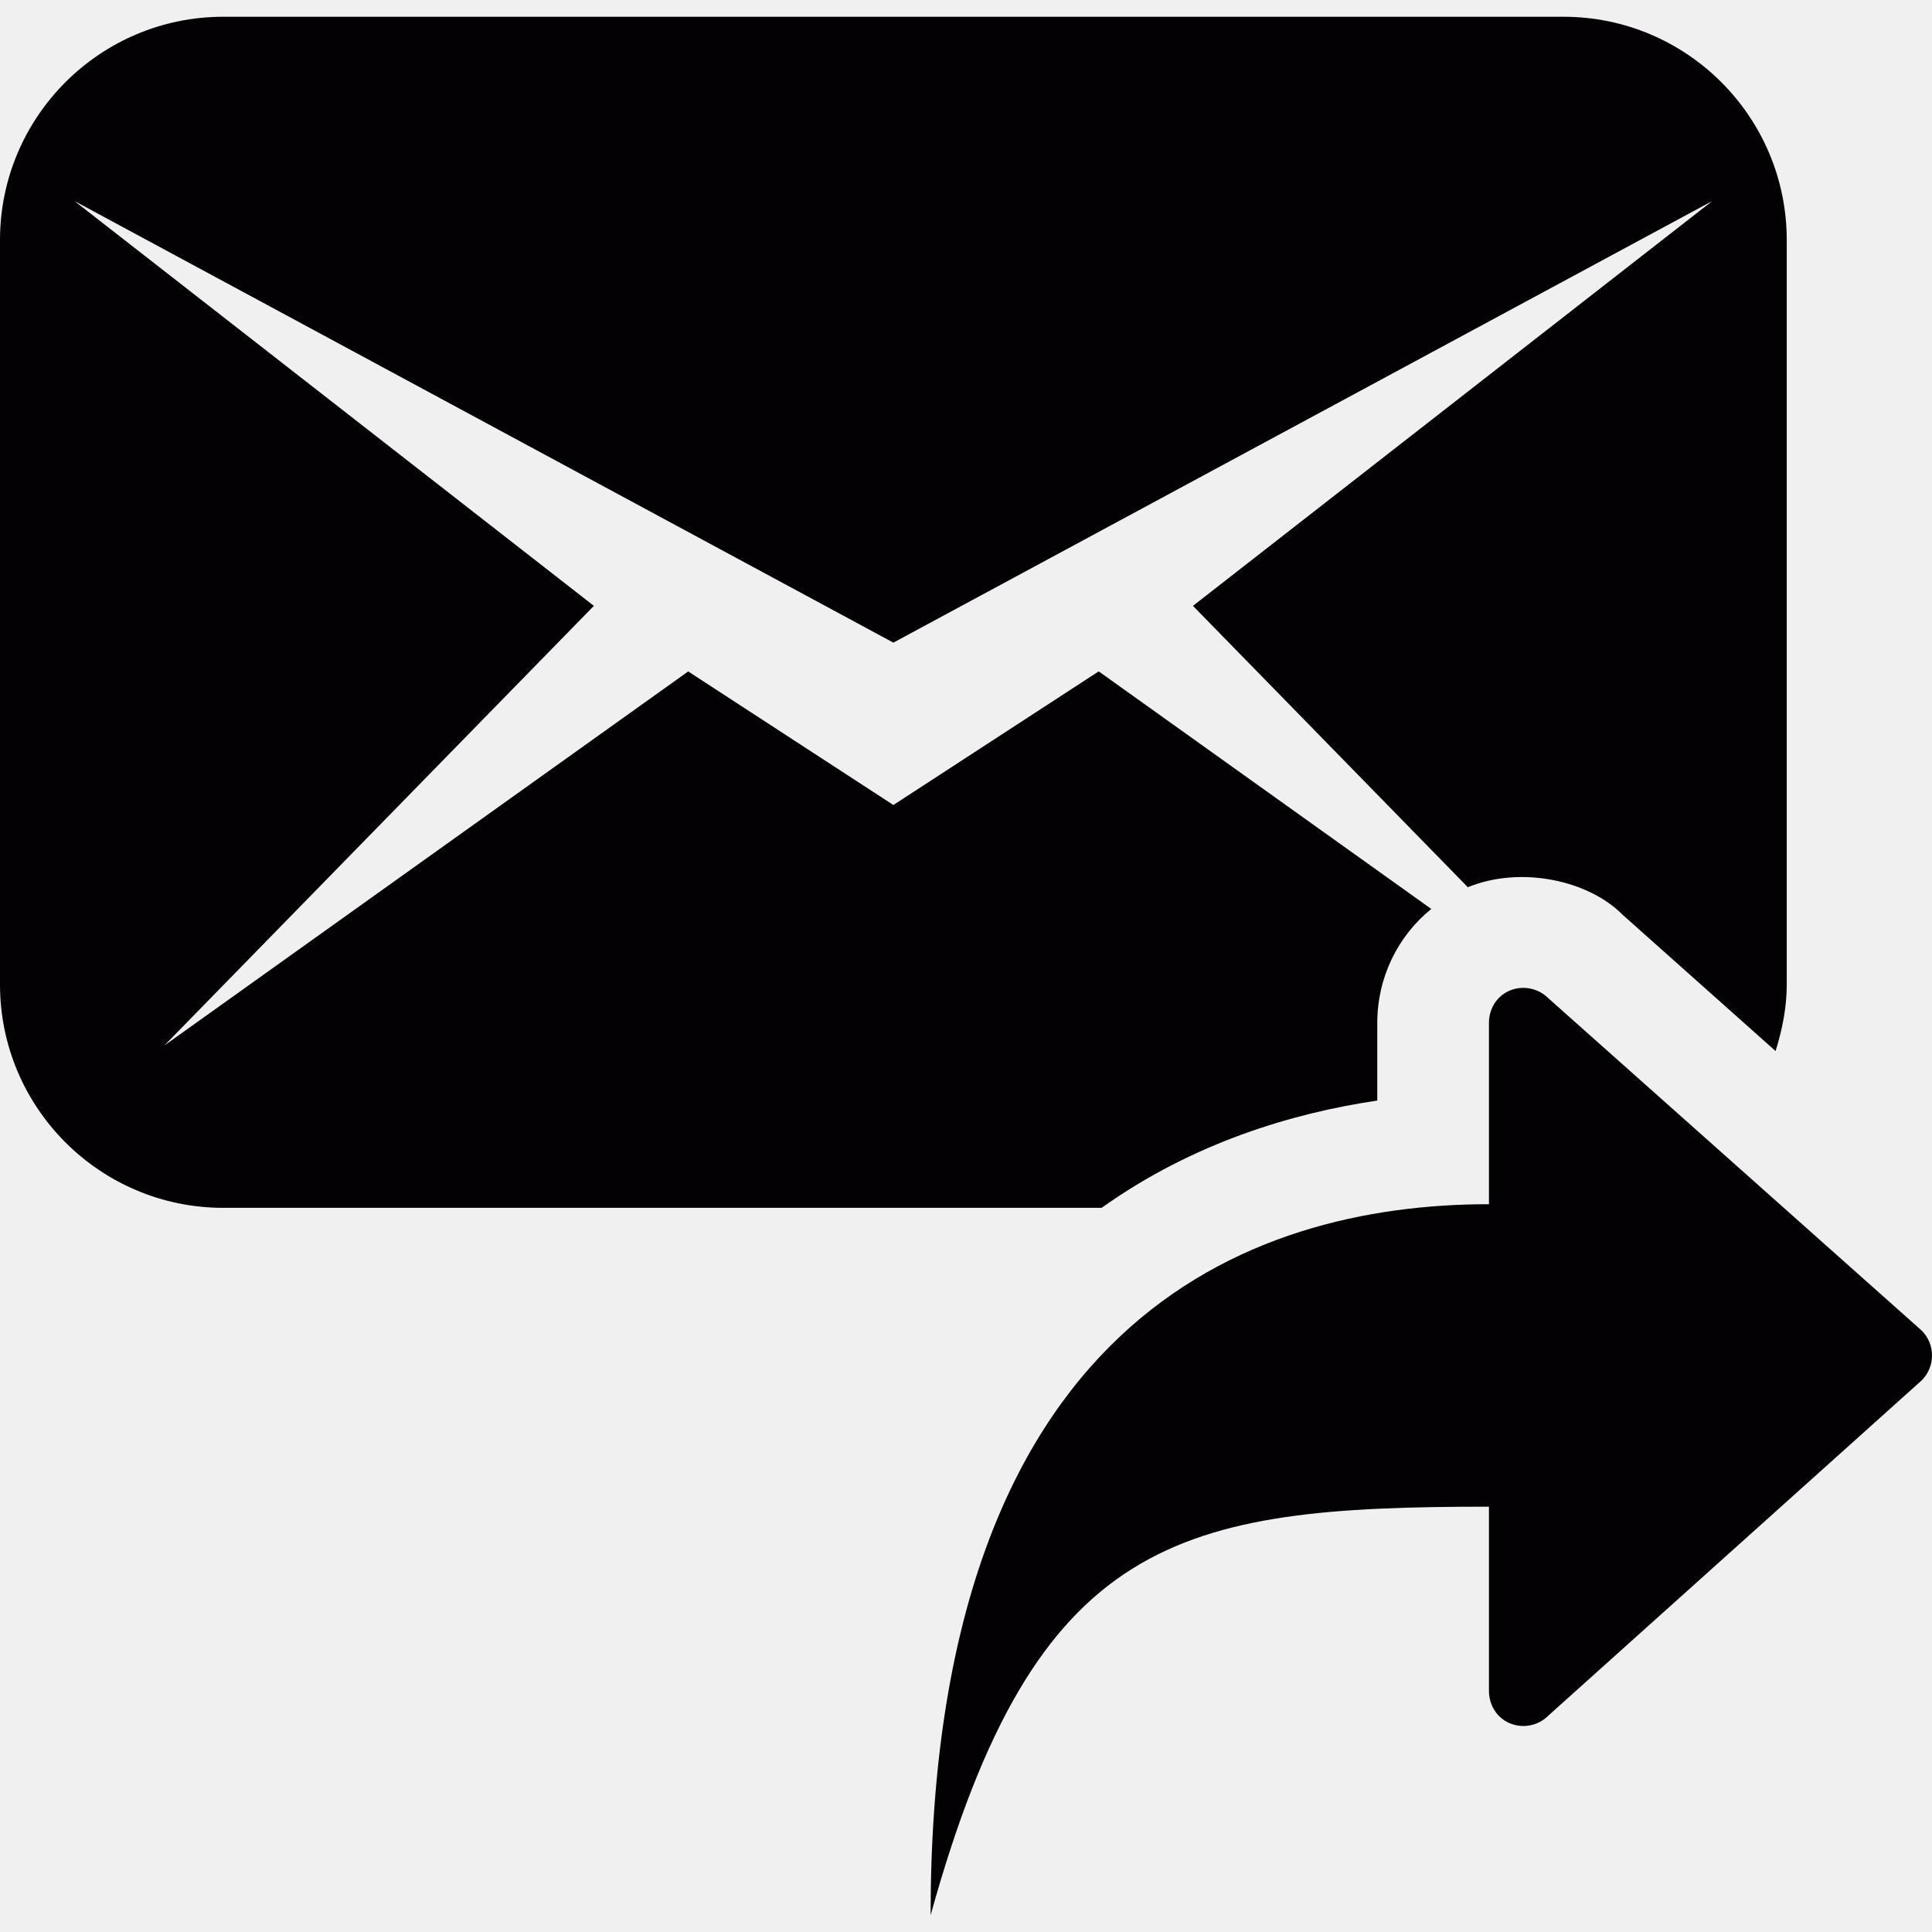
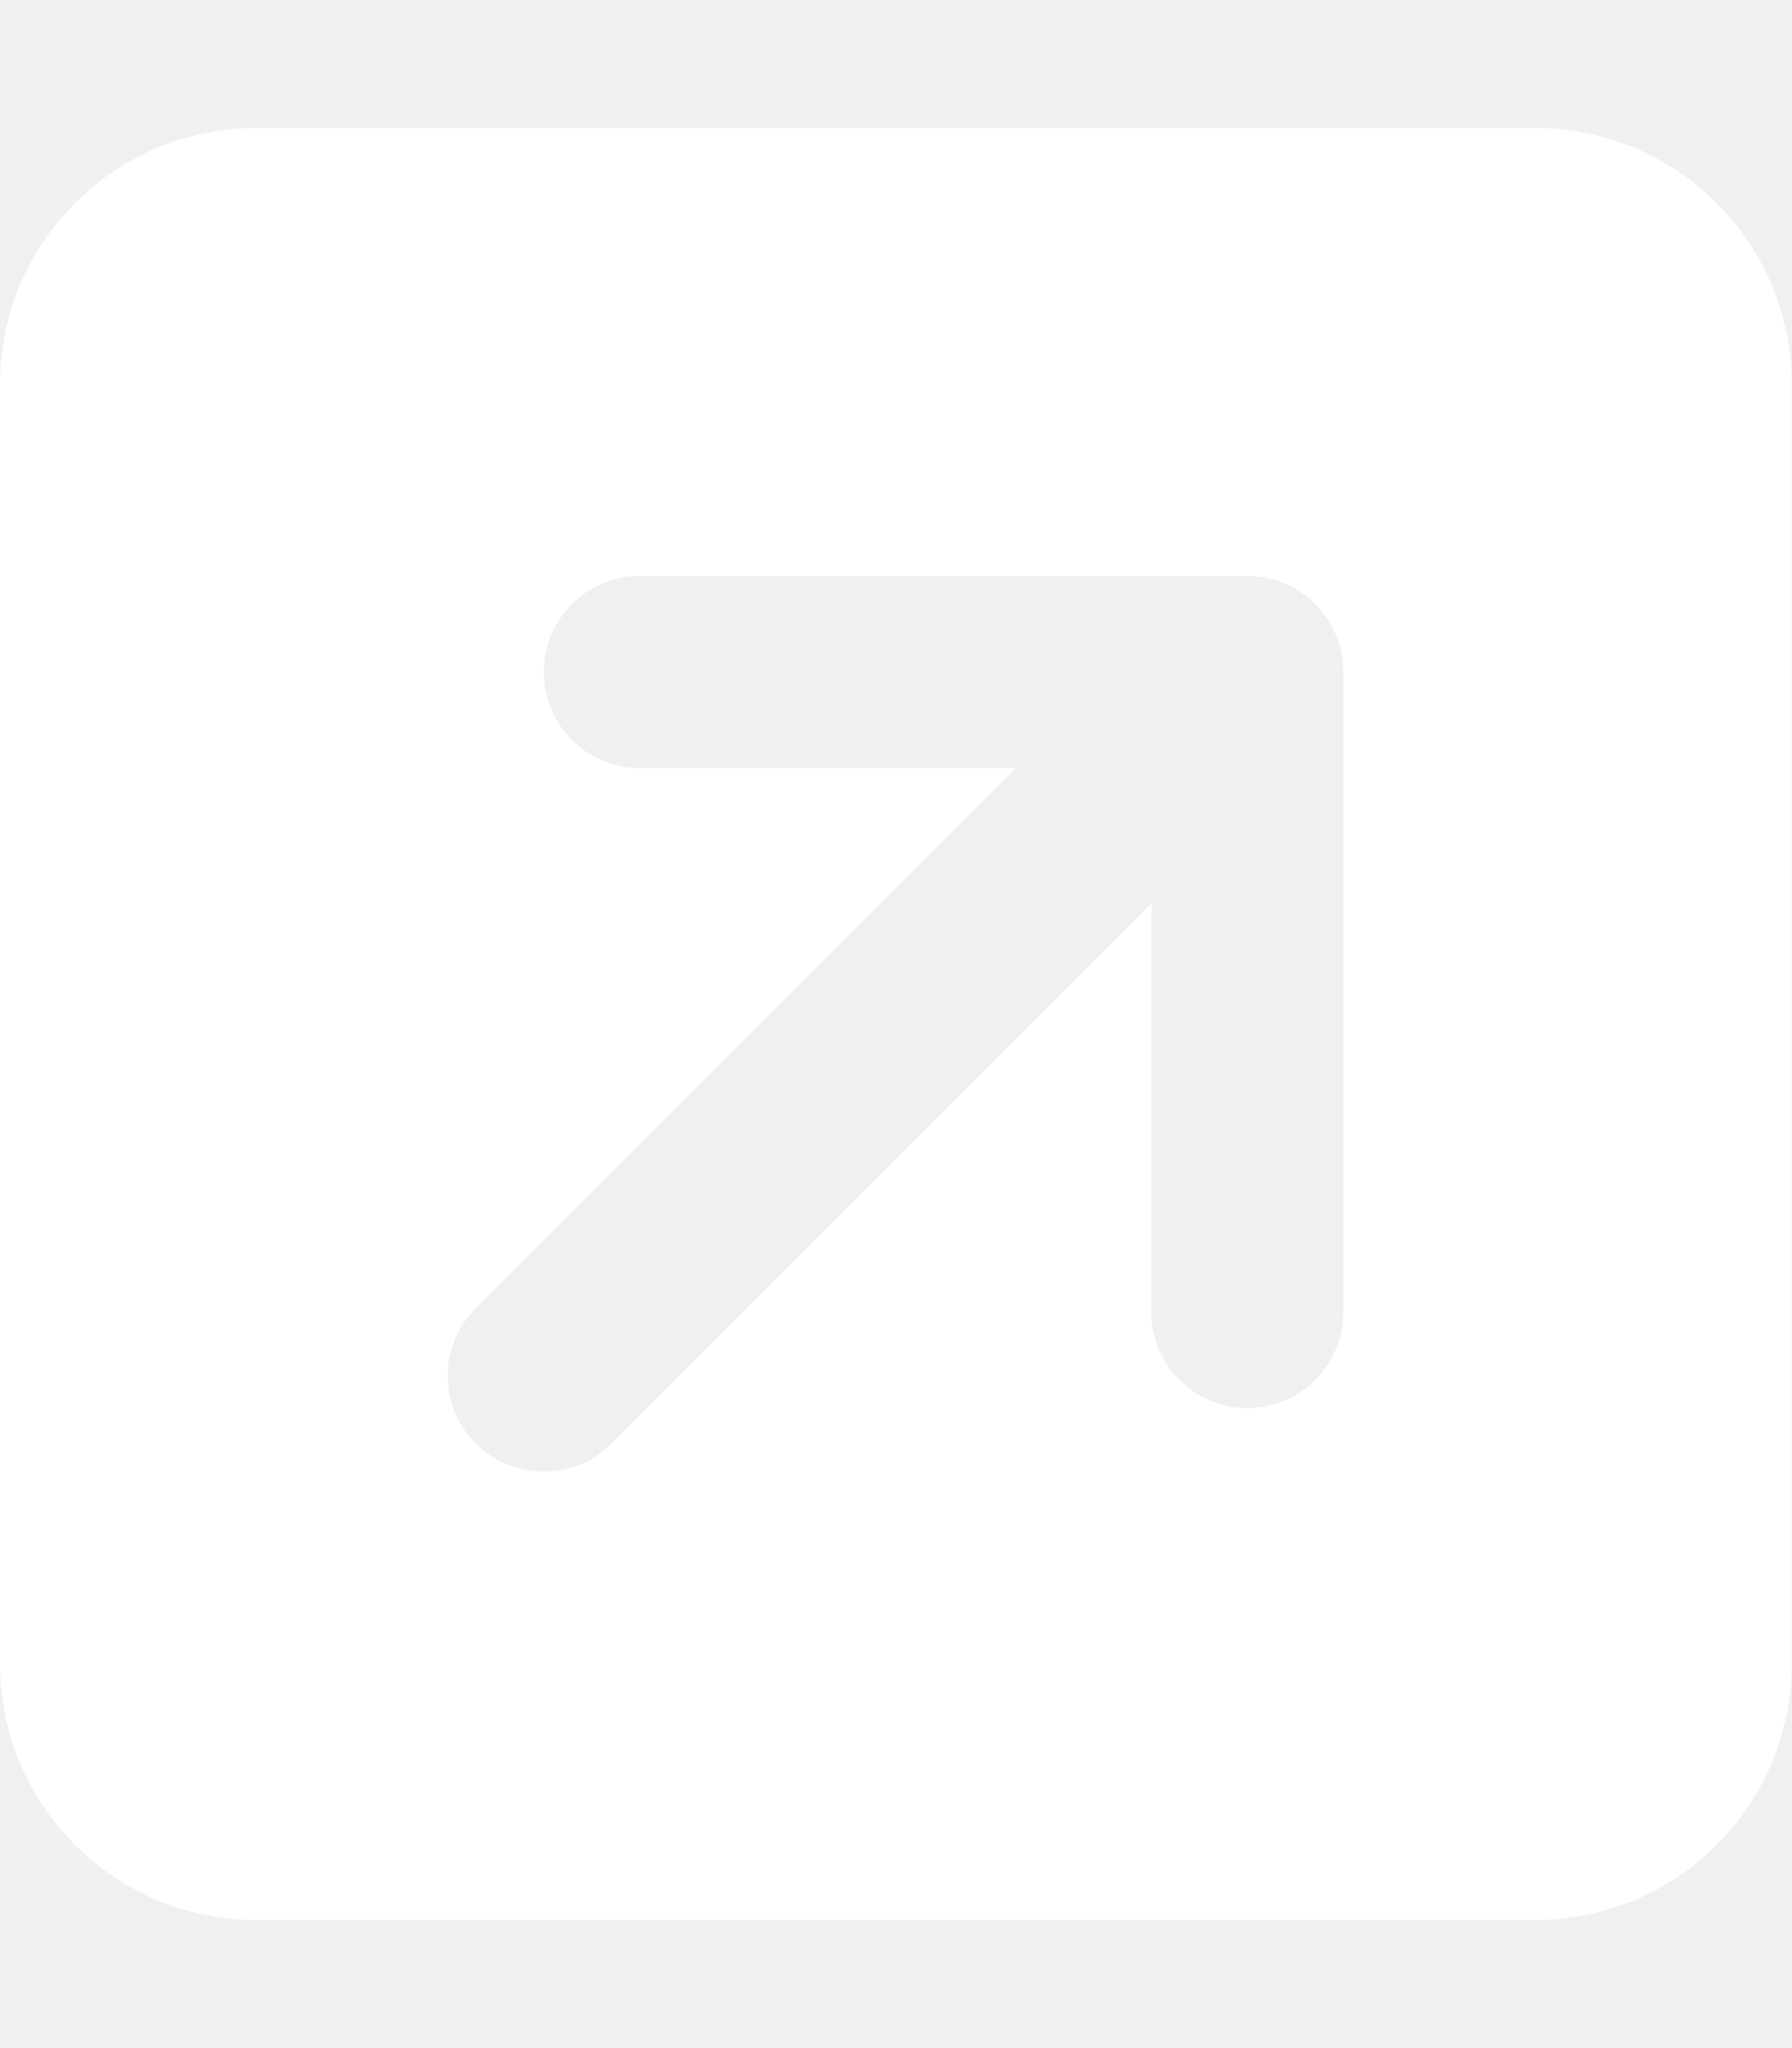
- <svg xmlns="http://www.w3.org/2000/svg" height="800px" width="800px" version="1.1" id="Capa_1" viewBox="0 0 25.951 25.951" xml:space="preserve">
-   <g>
-     <path style="fill:#030104;" d="M3,0.225h18c1.656,0,3,1.344,3,3v10c0,0.313-0.062,0.609-0.15,0.893l-2.056-1.832   c-0.451-0.457-1.358-0.662-2.078-0.369l-3.692-3.779L23,2.7L12,8.632L1,2.7l6.977,5.438l-5.77,5.906l7.037-5.025L12,10.813   l2.758-1.795l4.467,3.191c-0.451,0.366-0.725,0.922-0.725,1.531v1.043c-1.135,0.168-2.473,0.565-3.703,1.441H3   c-1.656,0-3-1.344-3-3V3.225C0,1.569,1.344,0.225,3,0.225z" />
-     <g>
-       <path style="fill:#030104;" d="M20,13.741v2.434c-3.227,0-7.5,1.564-7.5,9.551c1.412-5.096,3.314-5.488,7.5-5.488v2.473    c0,0.191,0.105,0.363,0.281,0.437c0.059,0.024,0.121,0.036,0.182,0.036c0.123,0,0.244-0.048,0.334-0.139l5.016-4.504    c0.184-0.184,0.184-0.484,0-0.668l-5.016-4.465c-0.135-0.135-0.34-0.176-0.516-0.103S20,13.549,20,13.741z" />
-     </g>
-   </g>
+ <svg xmlns="http://www.w3.org/2000/svg" viewBox="0 0 448 512">
+   <path fill="#ffffff" d="M384 32c35.3 0 64 28.7 64 64V416c0 35.3-28.7 64-64 64H64c-35.3 0-64-28.7-64-64V96C0 60.7 28.7 32 64 32H384zM160 144c-13.3 0-24 10.7-24 24s10.7 24 24 24h94.1L119 327c-9.4 9.4-9.4 24.6 0 33.9s24.6 9.4 33.9 0l135-135V328c0 13.3 10.7 24 24 24s24-10.7 24-24V168c0-13.3-10.7-24-24-24H160z" />
</svg>
